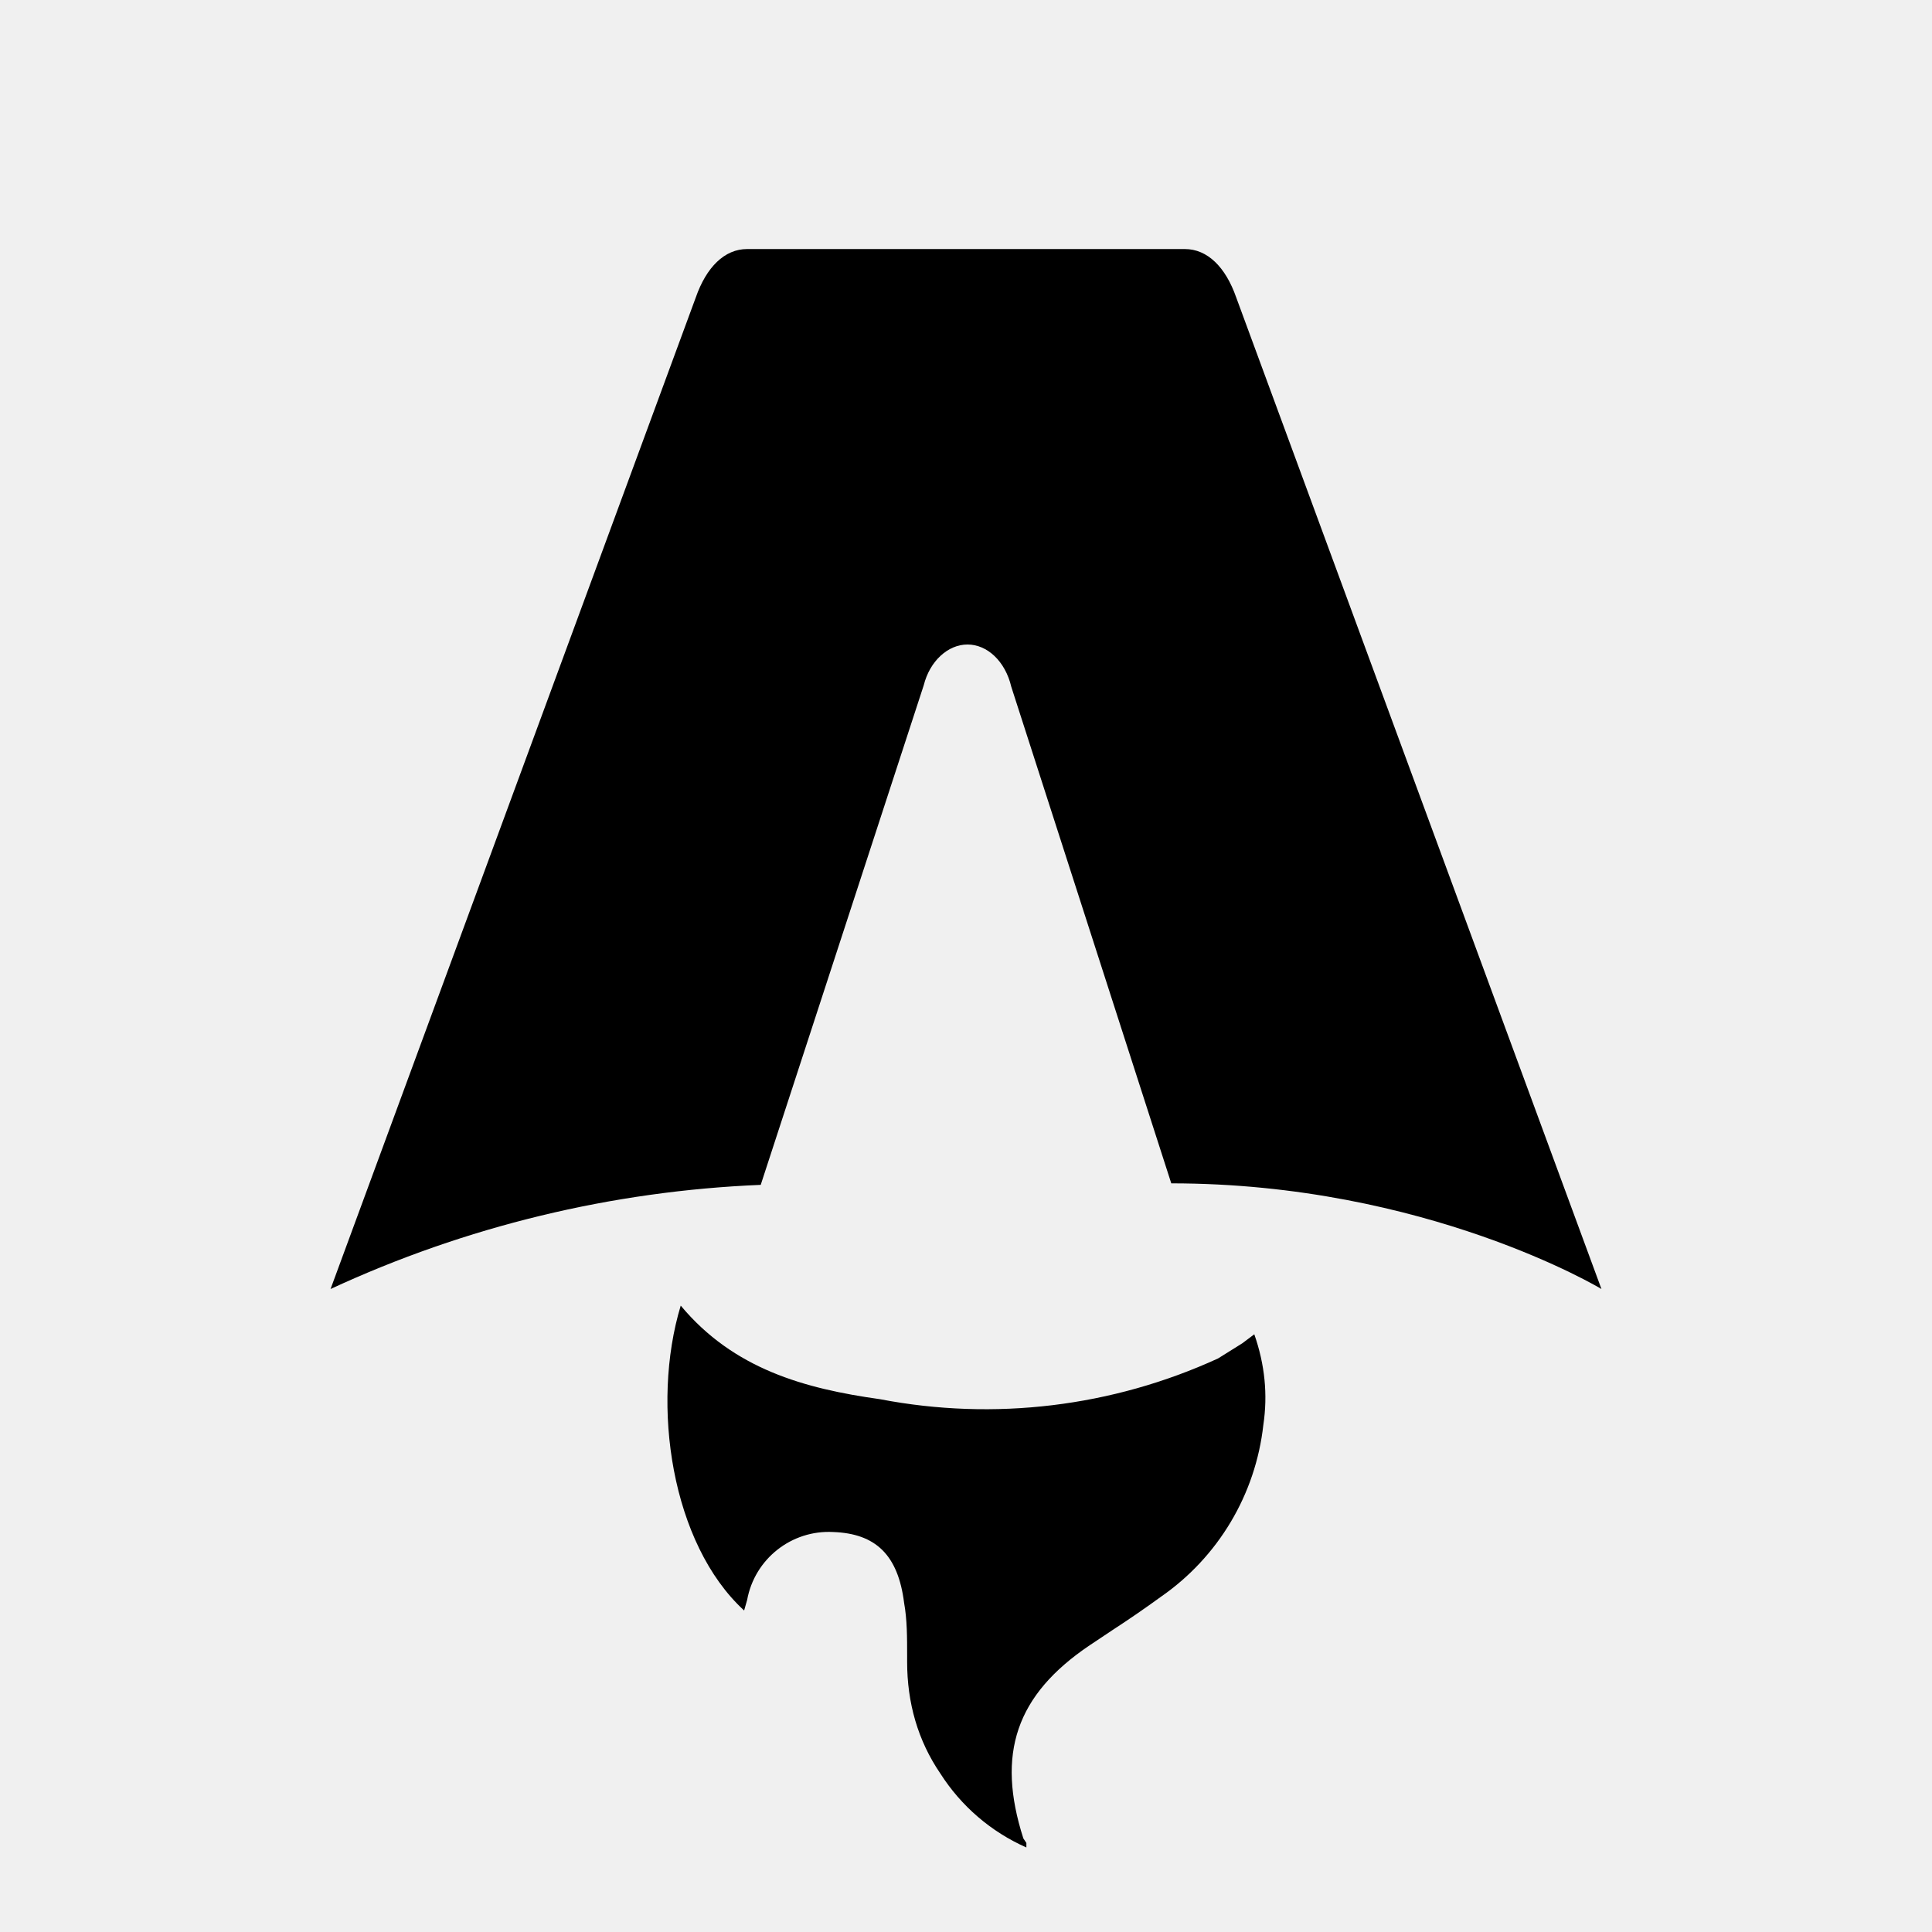
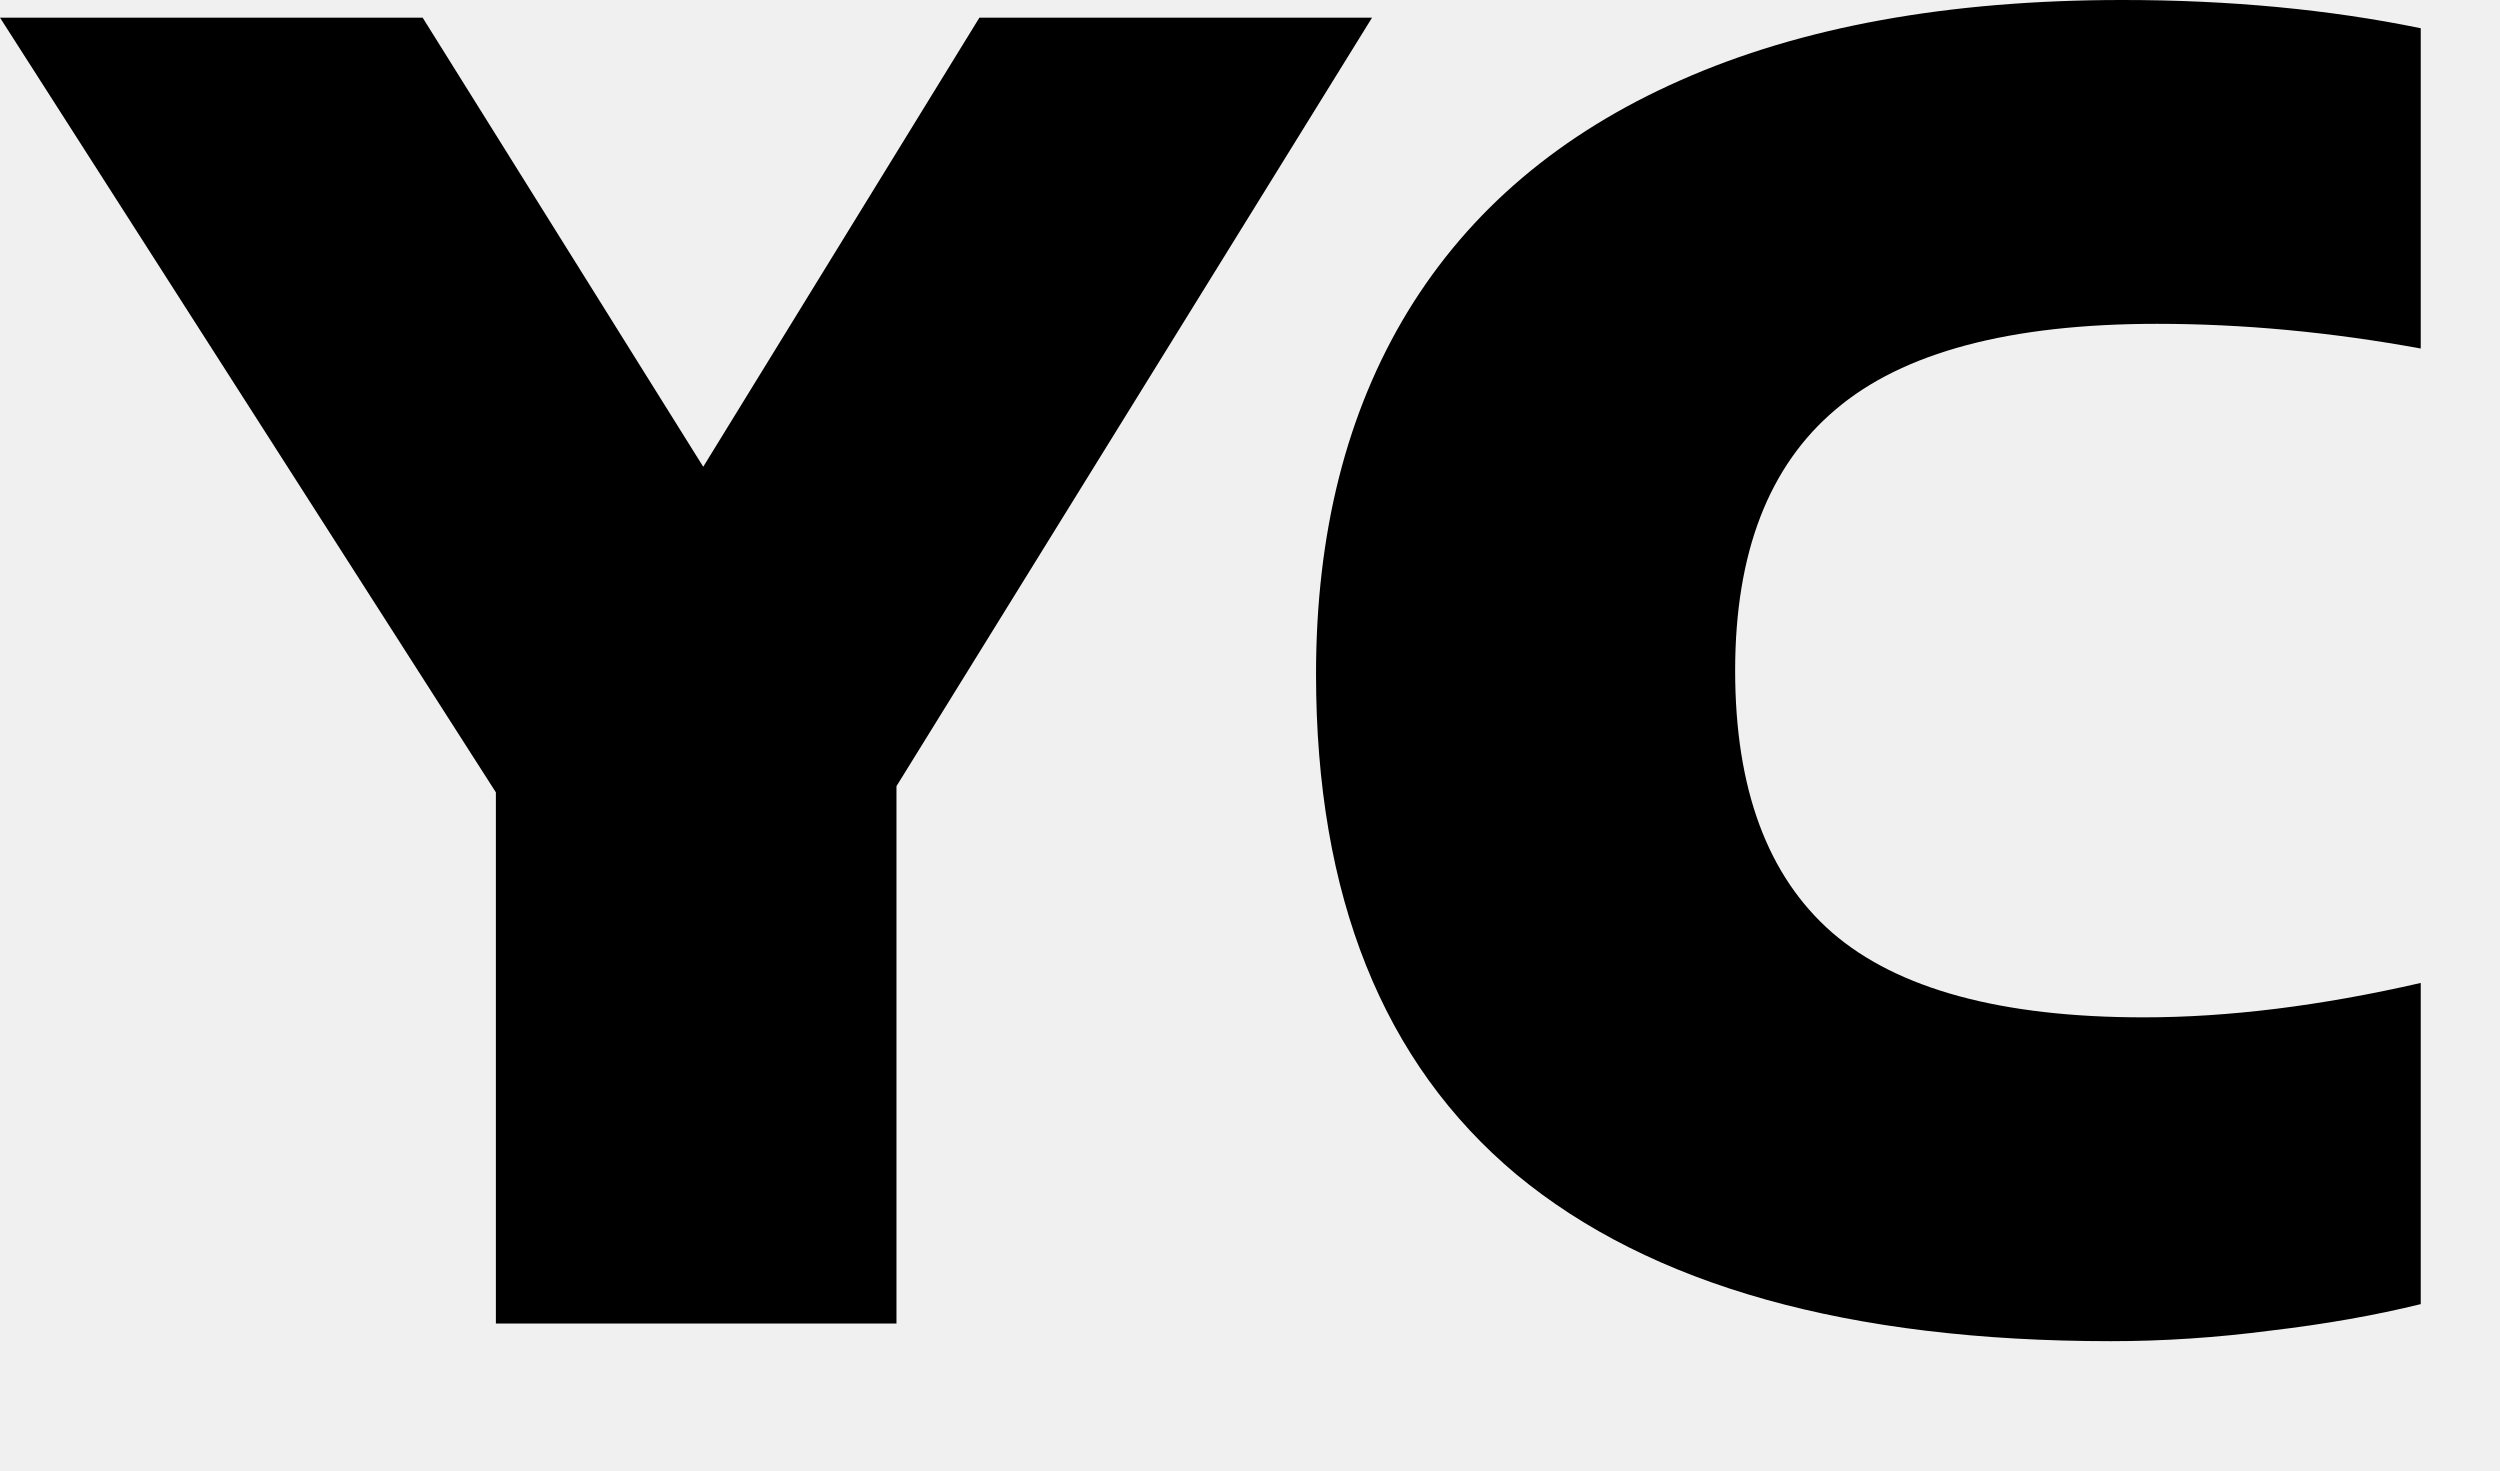
- <svg xmlns="http://www.w3.org/2000/svg" fill="none" viewBox="0 0 128 128">
-   <path d="M50.4 78.5a75.1 75.1 0 0 0-28.5 6.9l24.2-65.7c.7-2 1.9-3.2 3.4-3.2h29c1.5 0 2.7 1.2 3.4 3.2l24.2 65.7s-11.6-7-28.5-7L67 45.5c-.4-1.7-1.6-2.8-2.9-2.8-1.3 0-2.5 1.1-2.9 2.7L50.4 78.5Zm-1.1 28.2Zm-4.2-20.2c-2 6.6-.6 15.8 4.2 20.2a17.5 17.5 0 0 1 .2-.7 5.5 5.5 0 0 1 5.7-4.5c2.8.1 4.3 1.5 4.7 4.7.2 1.1.2 2.3.2 3.5v.4c0 2.7.7 5.2 2.2 7.4a13 13 0 0 0 5.7 4.9v-.3l-.2-.3c-1.8-5.6-.5-9.5 4.4-12.8l1.5-1a73 73 0 0 0 3.2-2.2 16 16 0 0 0 6.8-11.4c.3-2 .1-4-.6-6l-.8.6-1.6 1a37 37 0 0 1-22.4 2.7c-5-.7-9.7-2-13.2-6.2Z" />
-   <style>
-         path { fill: #000; }
-         @media (prefers-color-scheme: dark) {
-             path { fill: #FFF; }
-         }
-     </style>
+ <svg xmlns="http://www.w3.org/2000/svg" width="17" height="10" viewBox="0 0 17 10" fill="none">
+   <path d="M9.33 0.12L6.096 5.346V9H3.372V5.388L2.5332e-07 0.12H2.874L4.782 3.174L6.66 0.12H9.33ZM14.355 9.12C12.571 9.12 11.223 8.742 10.311 7.986C9.403 7.226 8.949 6.092 8.949 4.584C8.949 3.624 9.157 2.802 9.573 2.118C9.993 1.43 10.611 0.906 11.427 0.546C12.247 0.182 13.249 -7.15256e-07 14.433 -7.15256e-07C15.161 -7.15256e-07 15.837 0.064 16.461 0.192V2.37C15.849 2.258 15.251 2.202 14.667 2.202C13.667 2.202 12.939 2.396 12.483 2.784C12.027 3.168 11.799 3.76 11.799 4.56C11.799 5.364 12.019 5.958 12.459 6.342C12.903 6.726 13.609 6.918 14.577 6.918C15.153 6.918 15.781 6.84 16.461 6.684V8.868C16.153 8.944 15.813 9.004 15.441 9.048C15.073 9.096 14.711 9.12 14.355 9.12Z" fill="#000000" />
</svg>
